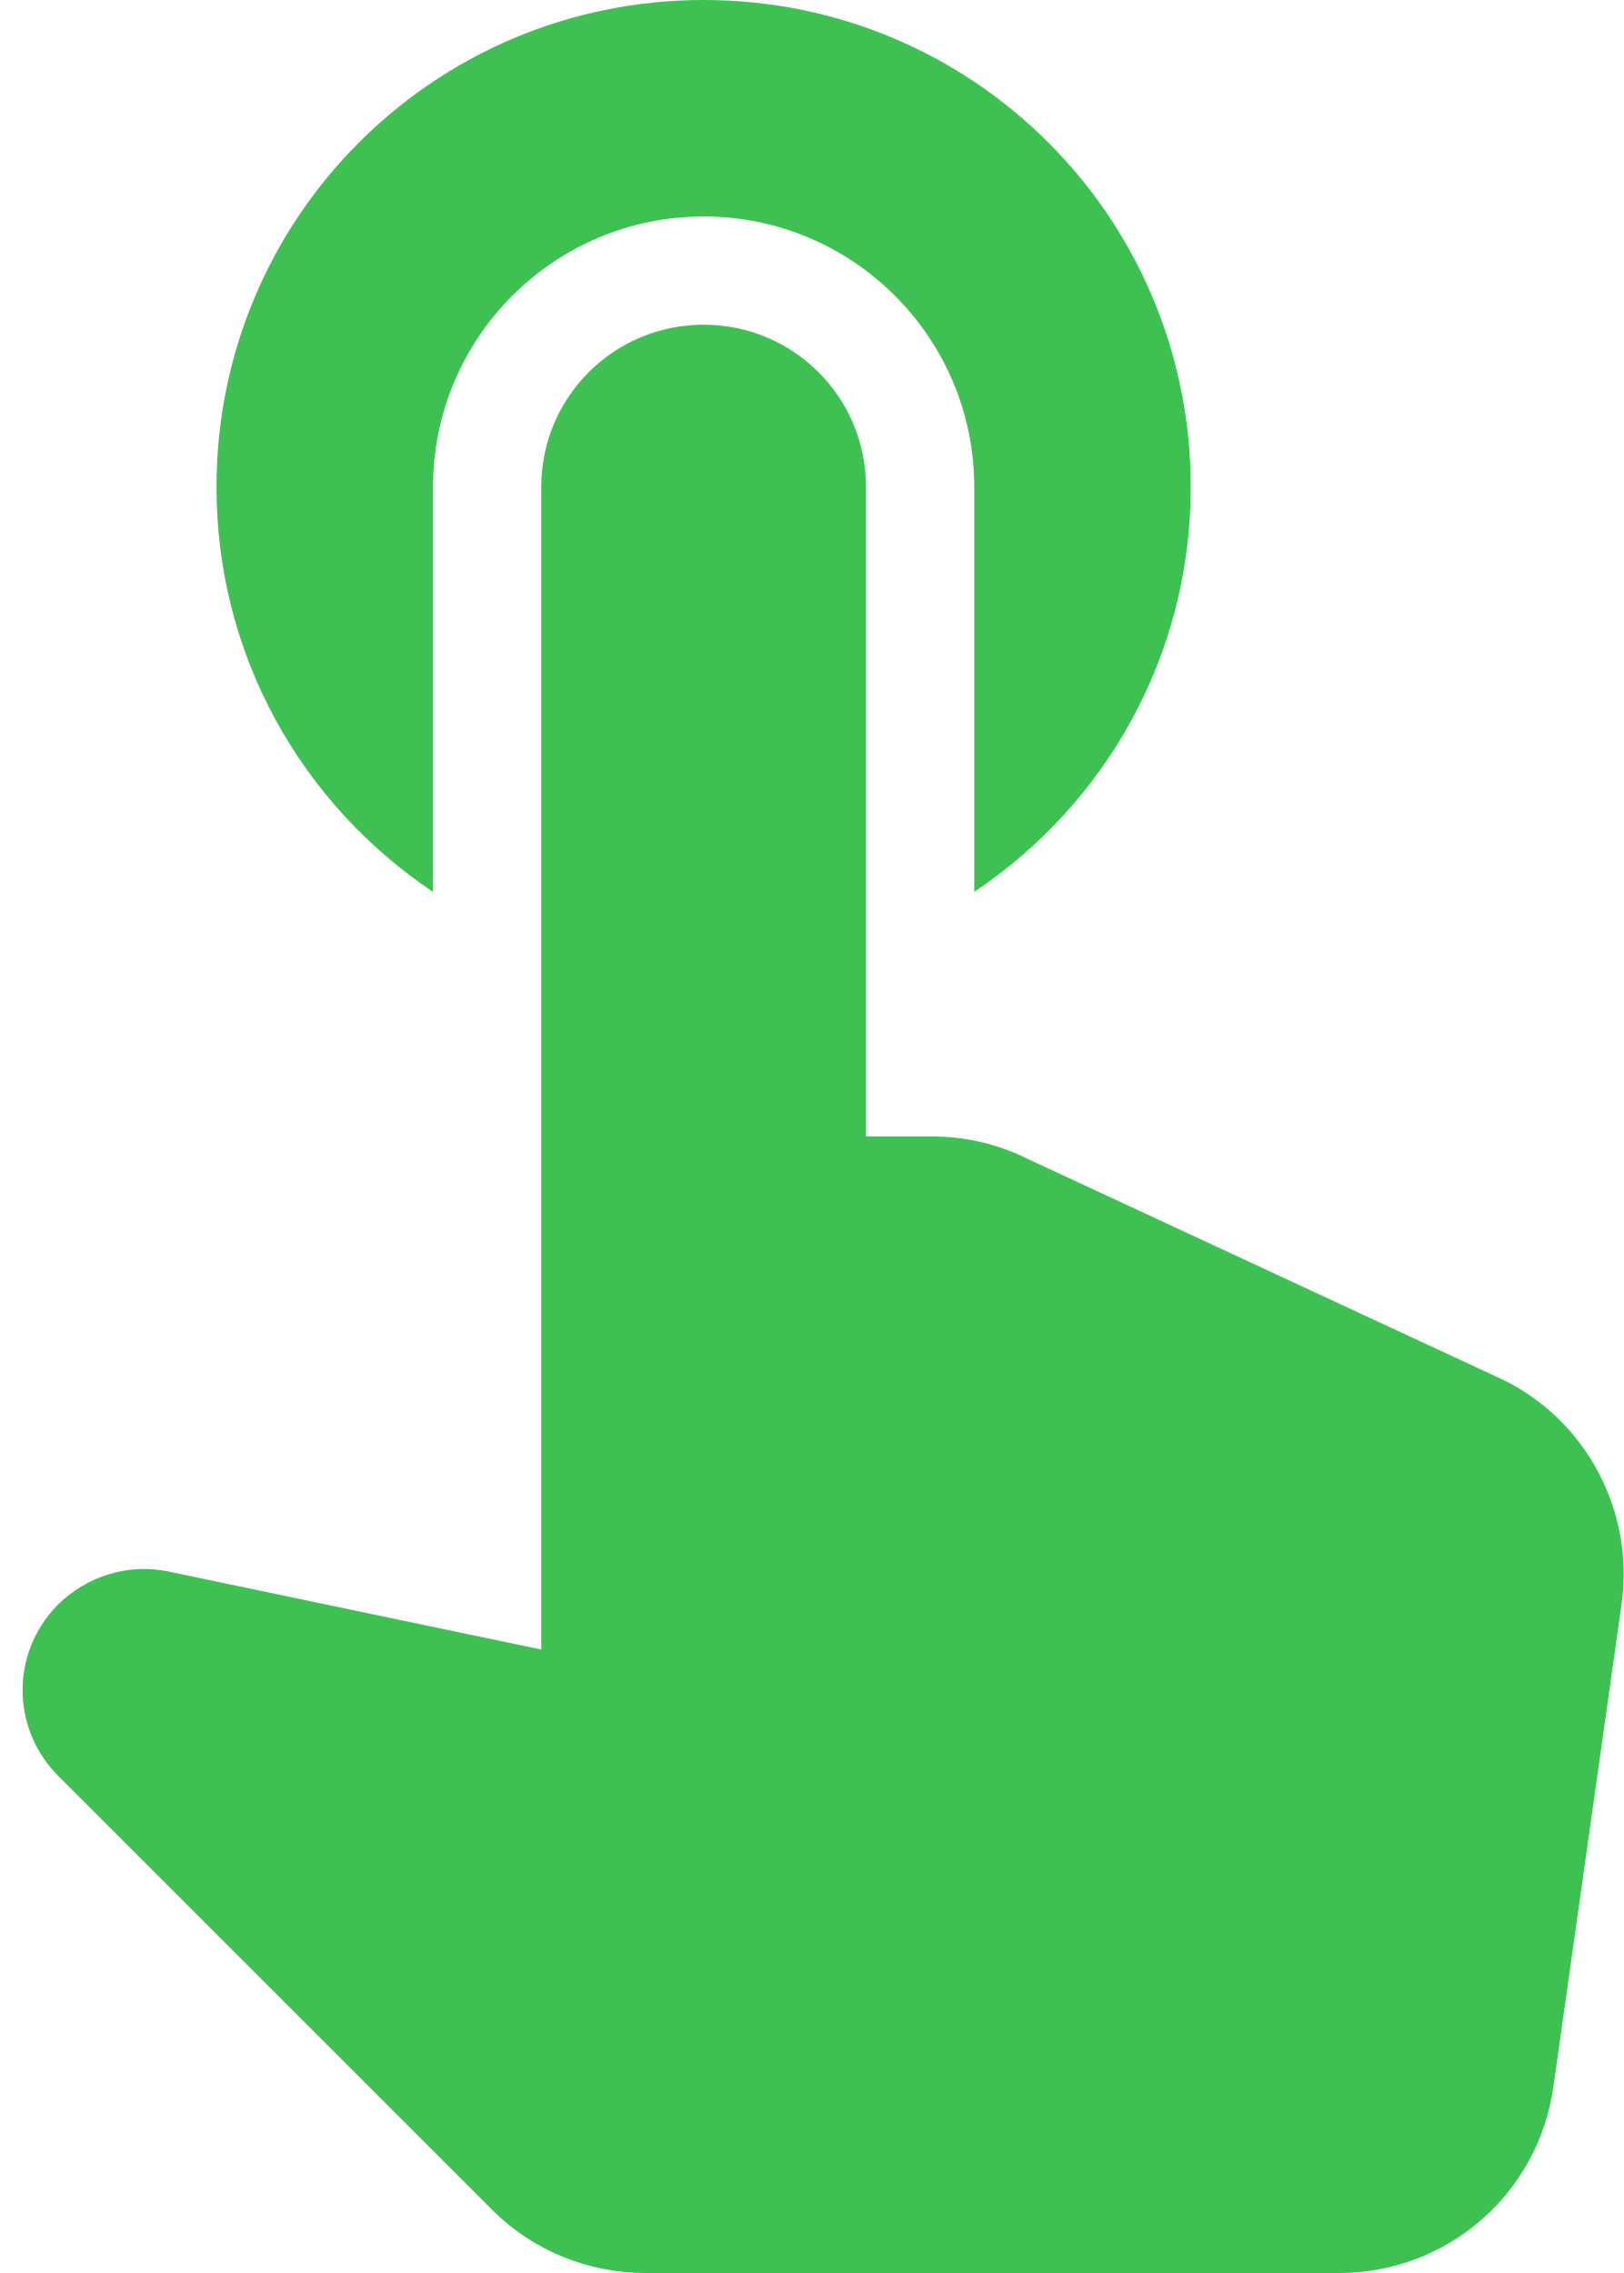
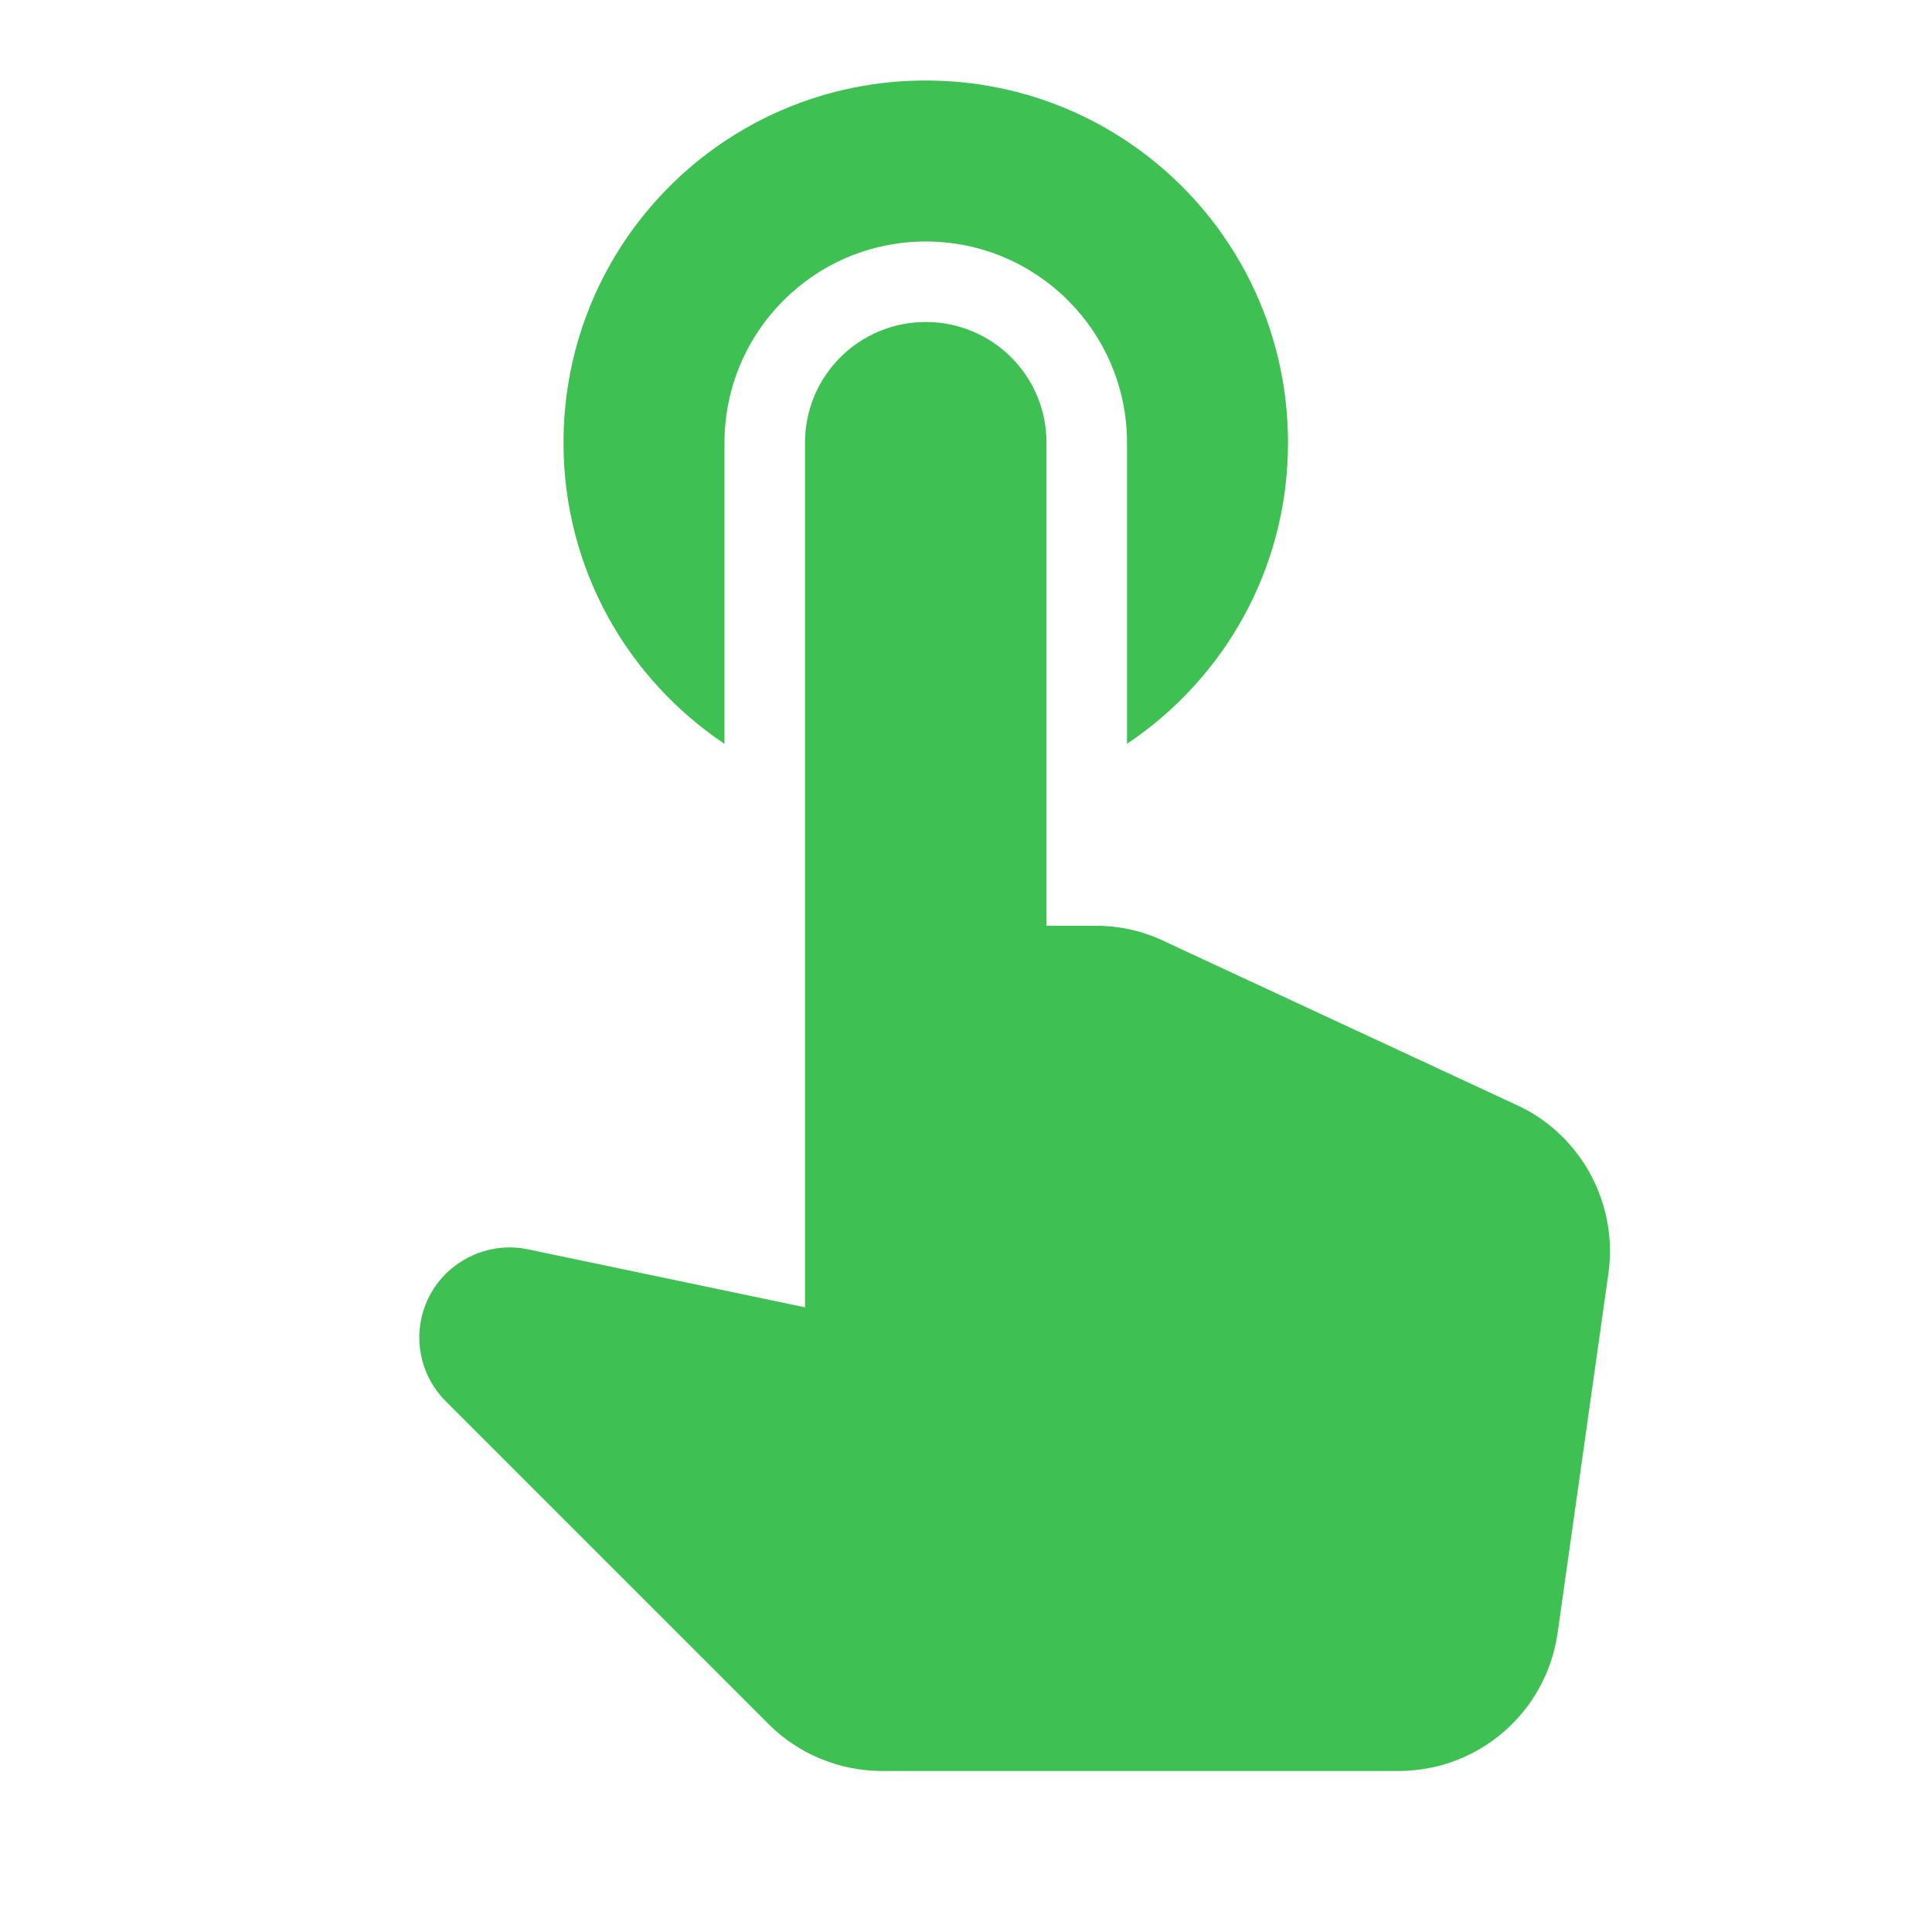
- <svg xmlns="http://www.w3.org/2000/svg" width="15" height="21" viewBox="0 0 15 21" fill="none">
-   <path d="M4 8.24V4.5C4 3.12 5.12 2 6.5 2C7.88 2 9 3.12 9 4.5V8.24C10.21 7.43 11 6.06 11 4.5C11 2.01 8.99 0 6.5 0C4.01 0 2 2.01 2 4.5C2 6.06 2.79 7.43 4 8.24Z" fill="#3FC053" />
-   <path d="M9.5 10.71C9.22 10.57 8.92 10.5 8.61 10.5H8V4.5C8 3.67 7.33 3 6.5 3C5.67 3 5 3.67 5 4.5V15.24L1.56 14.52C1.19 14.44 0.8 14.56 0.53 14.83C0.1 15.27 0.1 15.97 0.54 16.41L4.55 20.42C4.92 20.79 5.43 21 5.96 21H12.37C13.37 21 14.21 20.27 14.35 19.28L14.98 14.82C15.1 13.97 14.66 13.13 13.89 12.75L9.5 10.71Z" fill="#3FC053" />
+ <svg xmlns="http://www.w3.org/2000/svg" width="24" height="24" viewBox="0 0 24 24" fill="none">
+   <path d="M9 9.24V5.5C9 4.12 10.12 3 11.5 3C12.88 3 14 4.12 14 5.5V9.24C15.21 8.43 16 7.06 16 5.5C16 3.01 13.99 1 11.5 1C9.01 1 7 3.01 7 5.5C7 7.06 7.79 8.43 9 9.24Z" fill="#3FC053" />
+   <path d="M14.5 11.71C14.22 11.57 13.92 11.5 13.61 11.5H13V5.5C13 4.67 12.33 4 11.5 4C10.67 4 10 4.67 10 5.5V16.24L6.56 15.52C6.19 15.44 5.8 15.56 5.53 15.83C5.1 16.27 5.1 16.97 5.54 17.41L9.55 21.42C9.92 21.79 10.43 22 10.96 22H17.37C18.37 22 19.21 21.27 19.35 20.28L19.98 15.82C20.1 14.97 19.66 14.13 18.89 13.75L14.5 11.71Z" fill="#3FC053" />
</svg>
